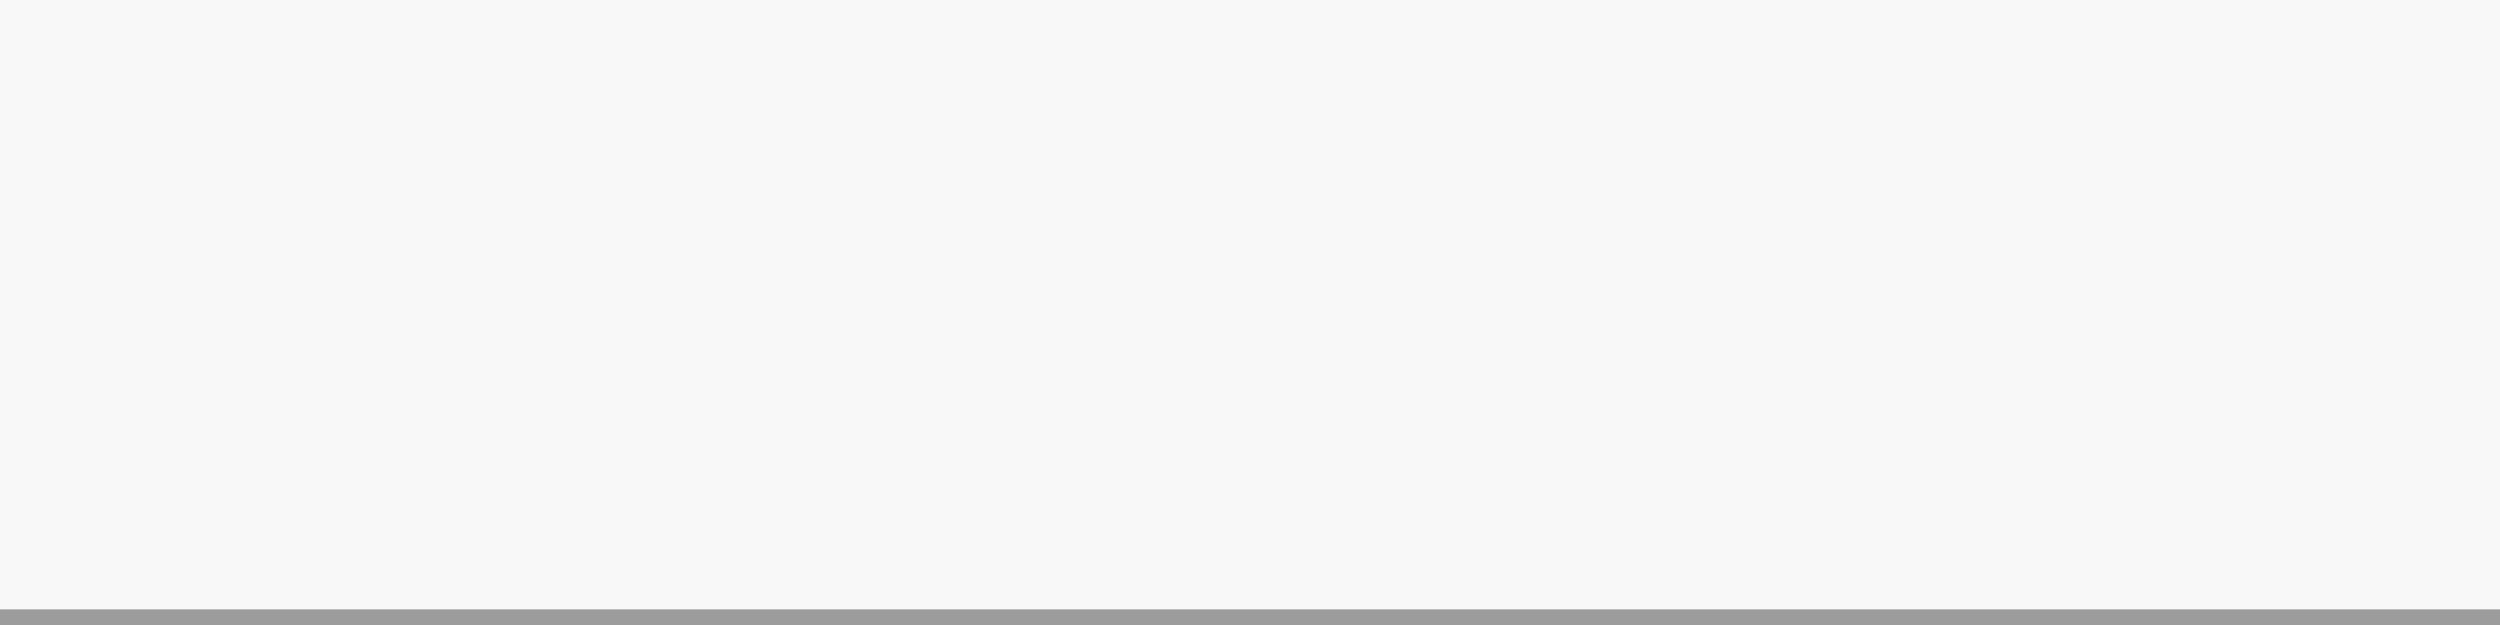
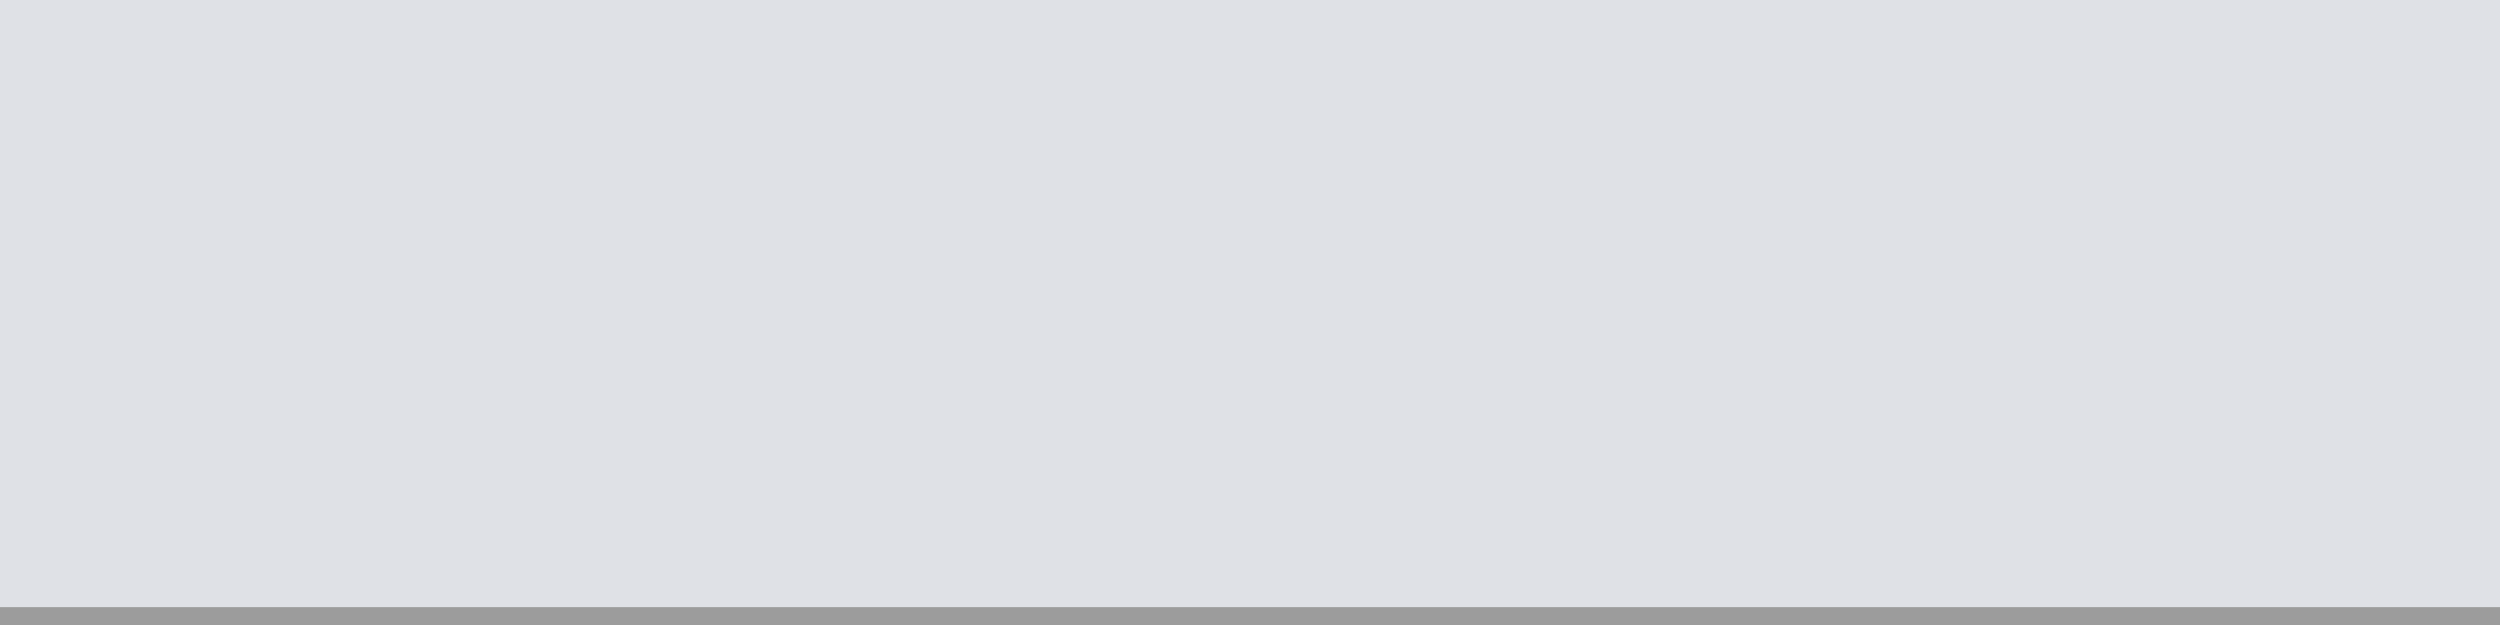
- <svg xmlns="http://www.w3.org/2000/svg" version="1.1" width="160px" height="40px">
-   <g transform="matrix(1 0 0 1 -1240 -220 )">
-     <path d="M 1240 220  L 1400 220  L 1400 259  L 1240 259  L 1240 220  Z " fill-rule="nonzero" fill="#ffffff" stroke="none" fill-opacity="0.549" />
-     <path d="M 1400 259.5  L 1240 259.5  " stroke-width="1" stroke="#000000" fill="none" stroke-opacity="0.349" />
+ <svg xmlns="http://www.w3.org/2000/svg" version="1.1" width="140px" height="35px">
+   <g transform="matrix(1 0 0 1 -270 -185 )">
+     <path d="M 270 185  L 410 185  L 410 219  L 270 219  L 270 185  Z " fill-rule="nonzero" fill="#dfe1e6" stroke="none" />
+     <path d="M 410 219.5  L 270 219.5  " stroke-width="1" stroke="#000000" fill="none" stroke-opacity="0.349" />
  </g>
</svg>
